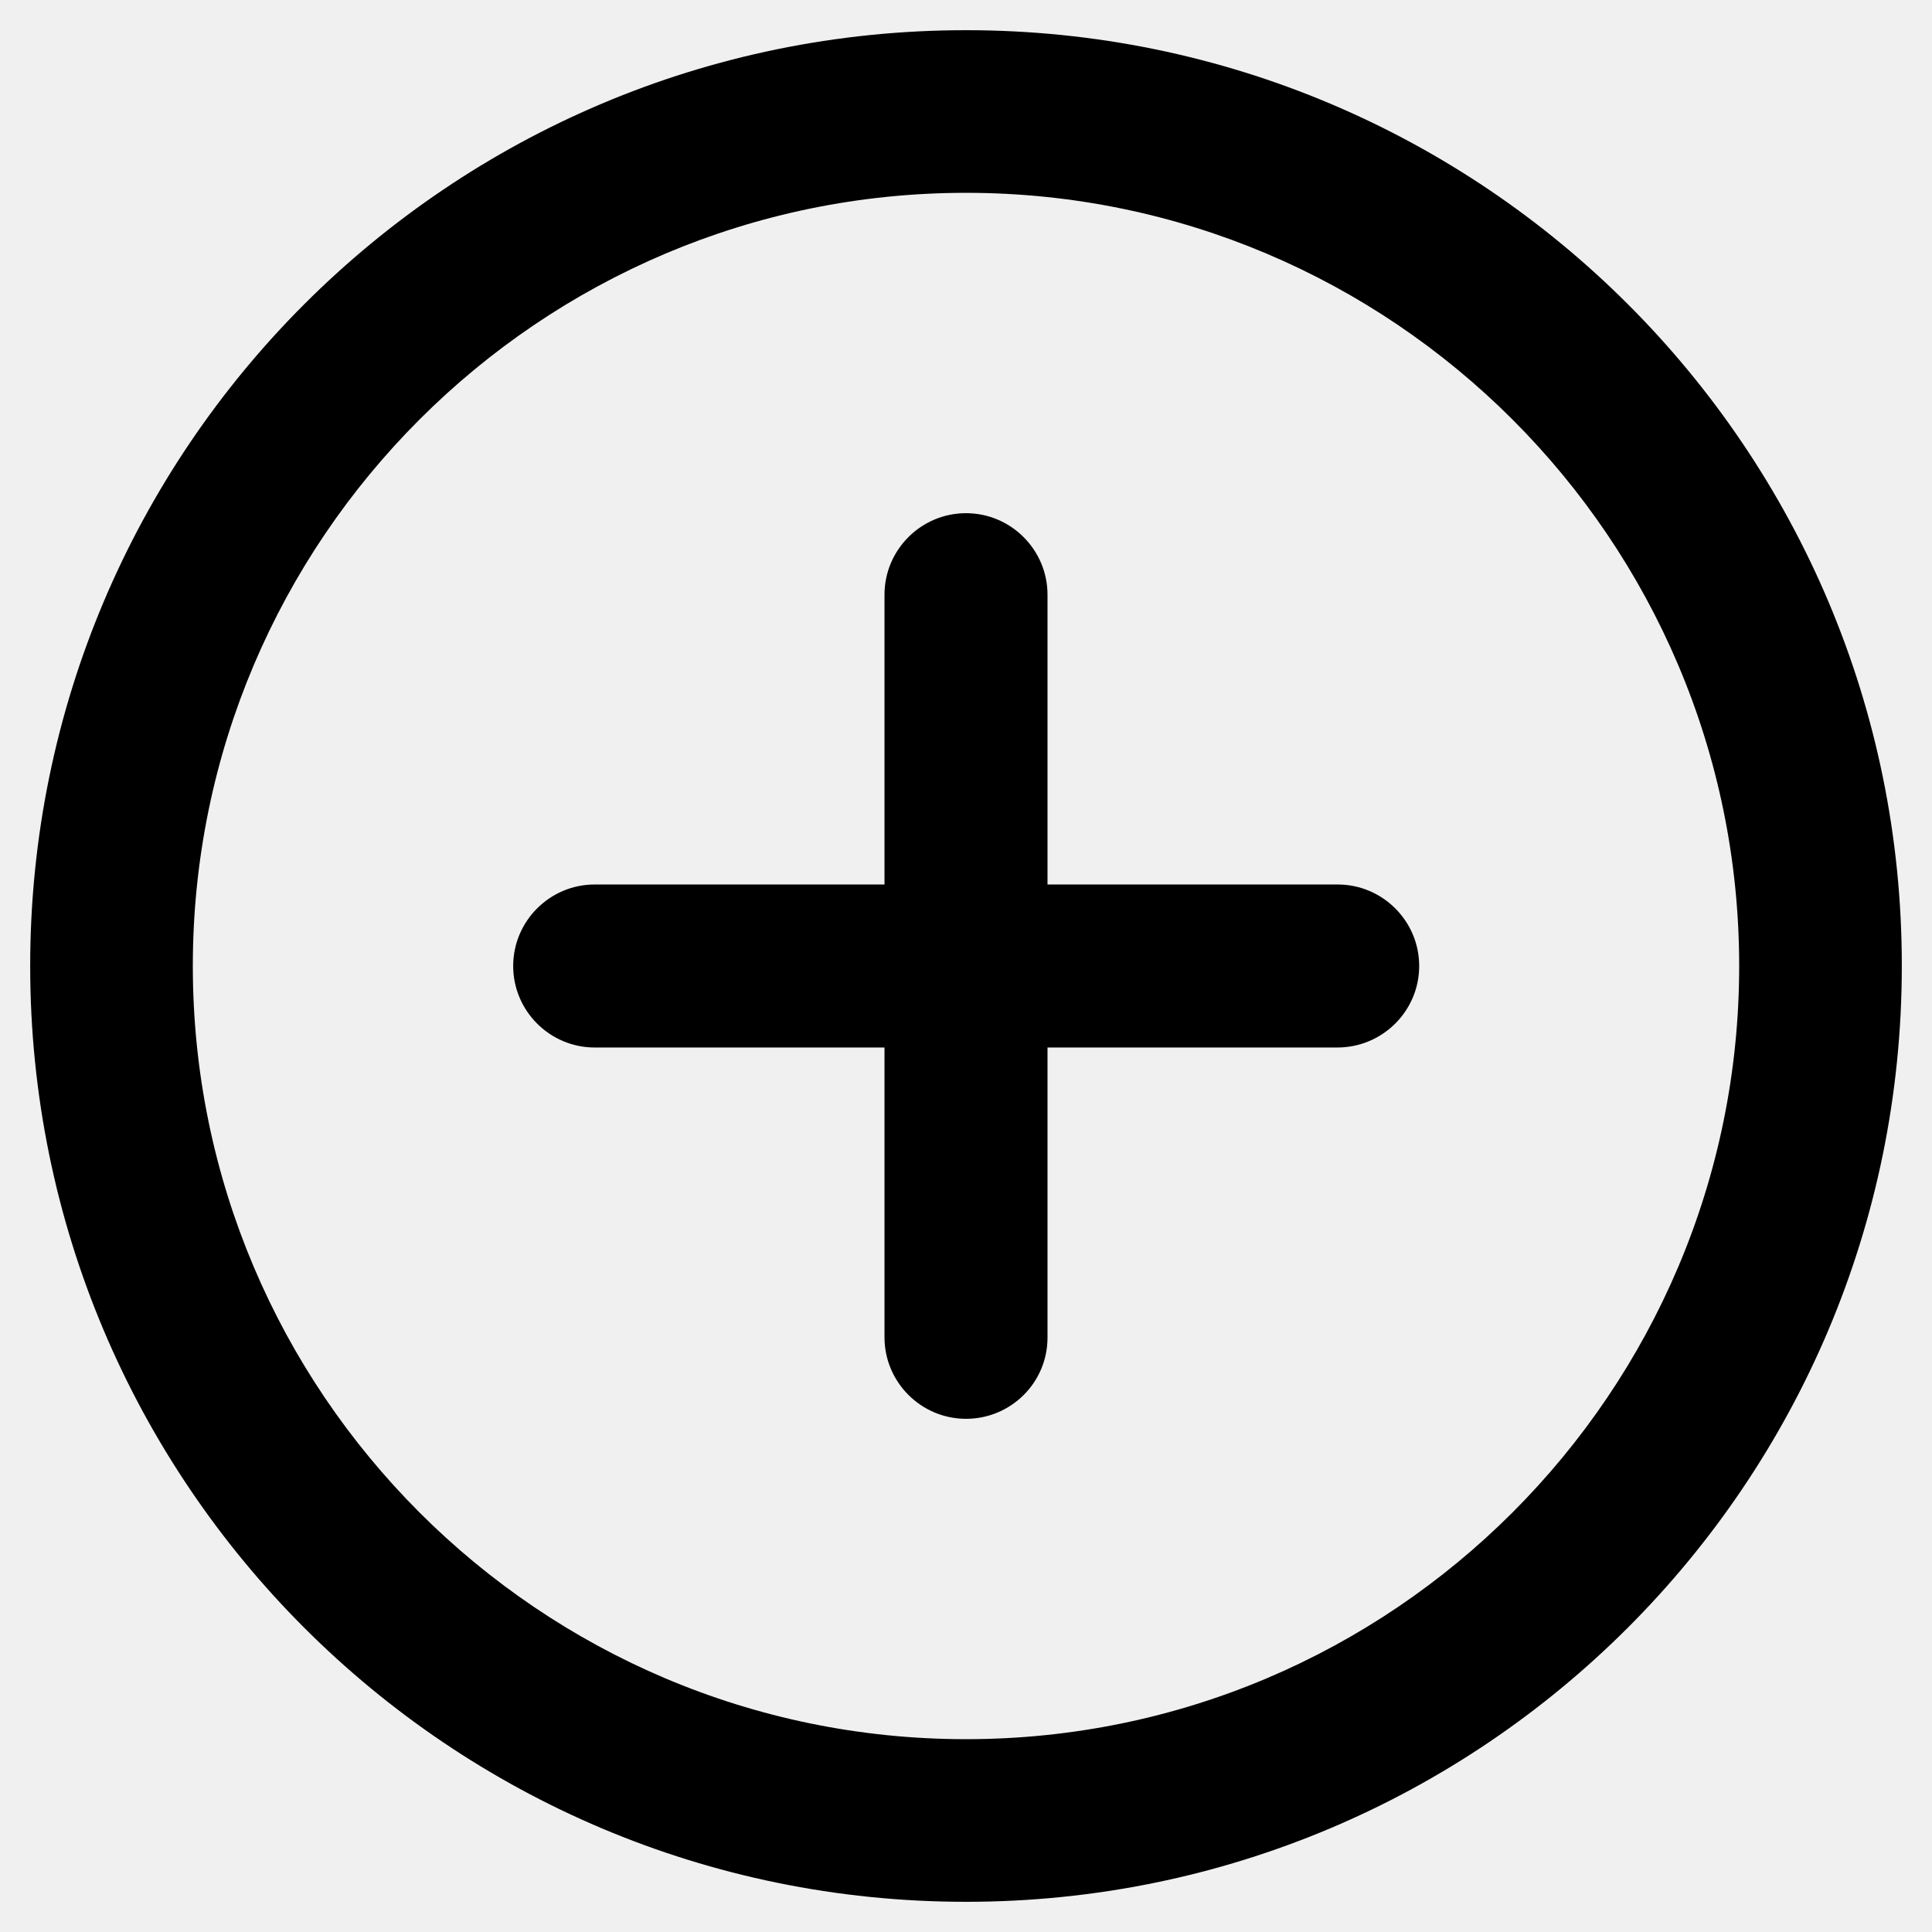
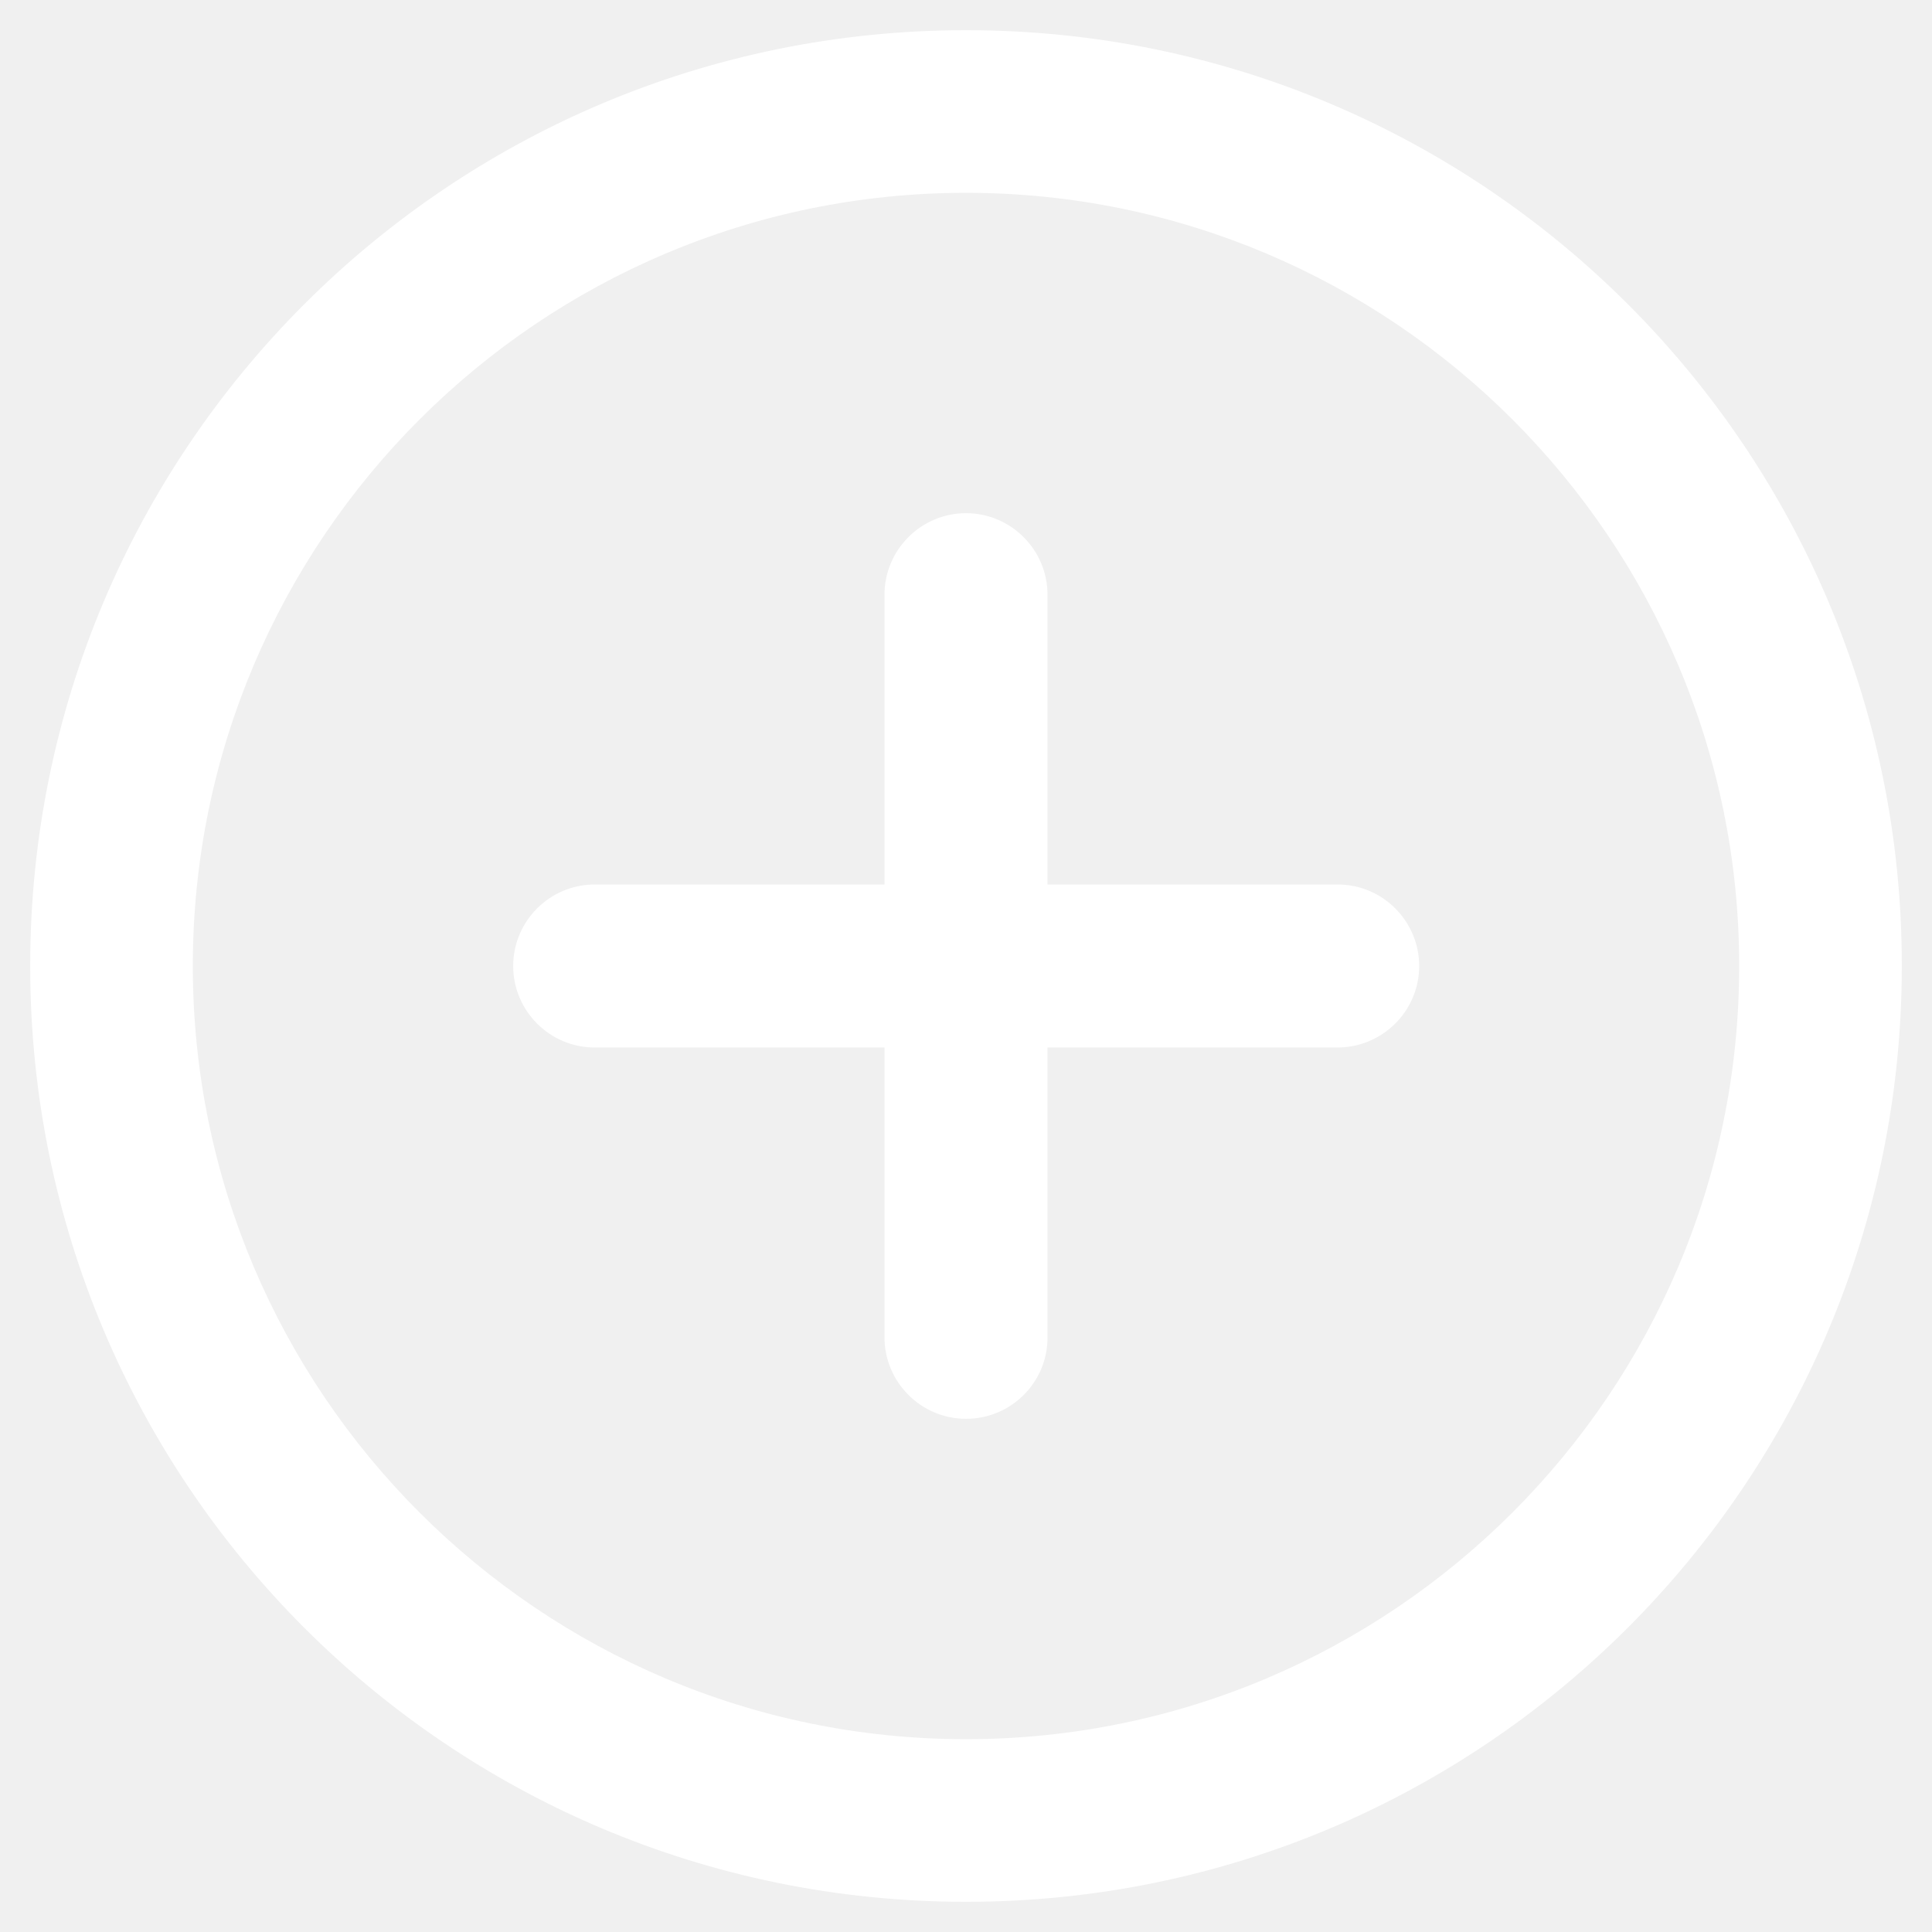
<svg xmlns="http://www.w3.org/2000/svg" class="svg-inline--fa fa-key-claim fa-w-16 links-item-icon ng-star-inserted" viewBox="0 0 512 512">
-   <path fill="currentColor" d="M256,51.1c113,0,204.9,91.9,204.9,204.9S369,460.9,256,460.9c-113,0-204.9-91.9-204.9-204.9S143,51.1,256,51.1   M256,8C119,8,8,119,8,256s111,248,248,248s248-111,248-248C504.1,119,393,8,256,8L256,8z M354.4,277.6H157.6  c-11.9,0-21.6-9.7-21.6-21.6c0-11.9,9.7-21.6,21.6-21.6h196.9c11.9,0,21.6,9.7,21.6,21.6S366.4,277.6,354.4,277.6z M256,376L256,376  c-11.9,0-21.6-9.7-21.6-21.6V157.6c0-11.9,9.7-21.6,21.6-21.6l0,0c11.9,0,21.6,9.7,21.6,21.6v196.9C277.6,366.4,267.9,376,256,376z" />
+   <path fill="#fff" d="M256,51.1c113,0,204.9,91.9,204.9,204.9S369,460.9,256,460.9c-113,0-204.9-91.9-204.9-204.9S143,51.1,256,51.1   M256,8C119,8,8,119,8,256s111,248,248,248s248-111,248-248C504.1,119,393,8,256,8L256,8z M354.4,277.6H157.6  c-11.9,0-21.6-9.7-21.6-21.6c0-11.9,9.7-21.6,21.6-21.6h196.9c11.9,0,21.6,9.7,21.6,21.6S366.4,277.6,354.4,277.6z M256,376L256,376  c-11.9,0-21.6-9.7-21.6-21.6V157.6c0-11.9,9.7-21.6,21.6-21.6l0,0c11.9,0,21.6,9.7,21.6,21.6v196.9C277.6,366.4,267.9,376,256,376z" />
</svg>
